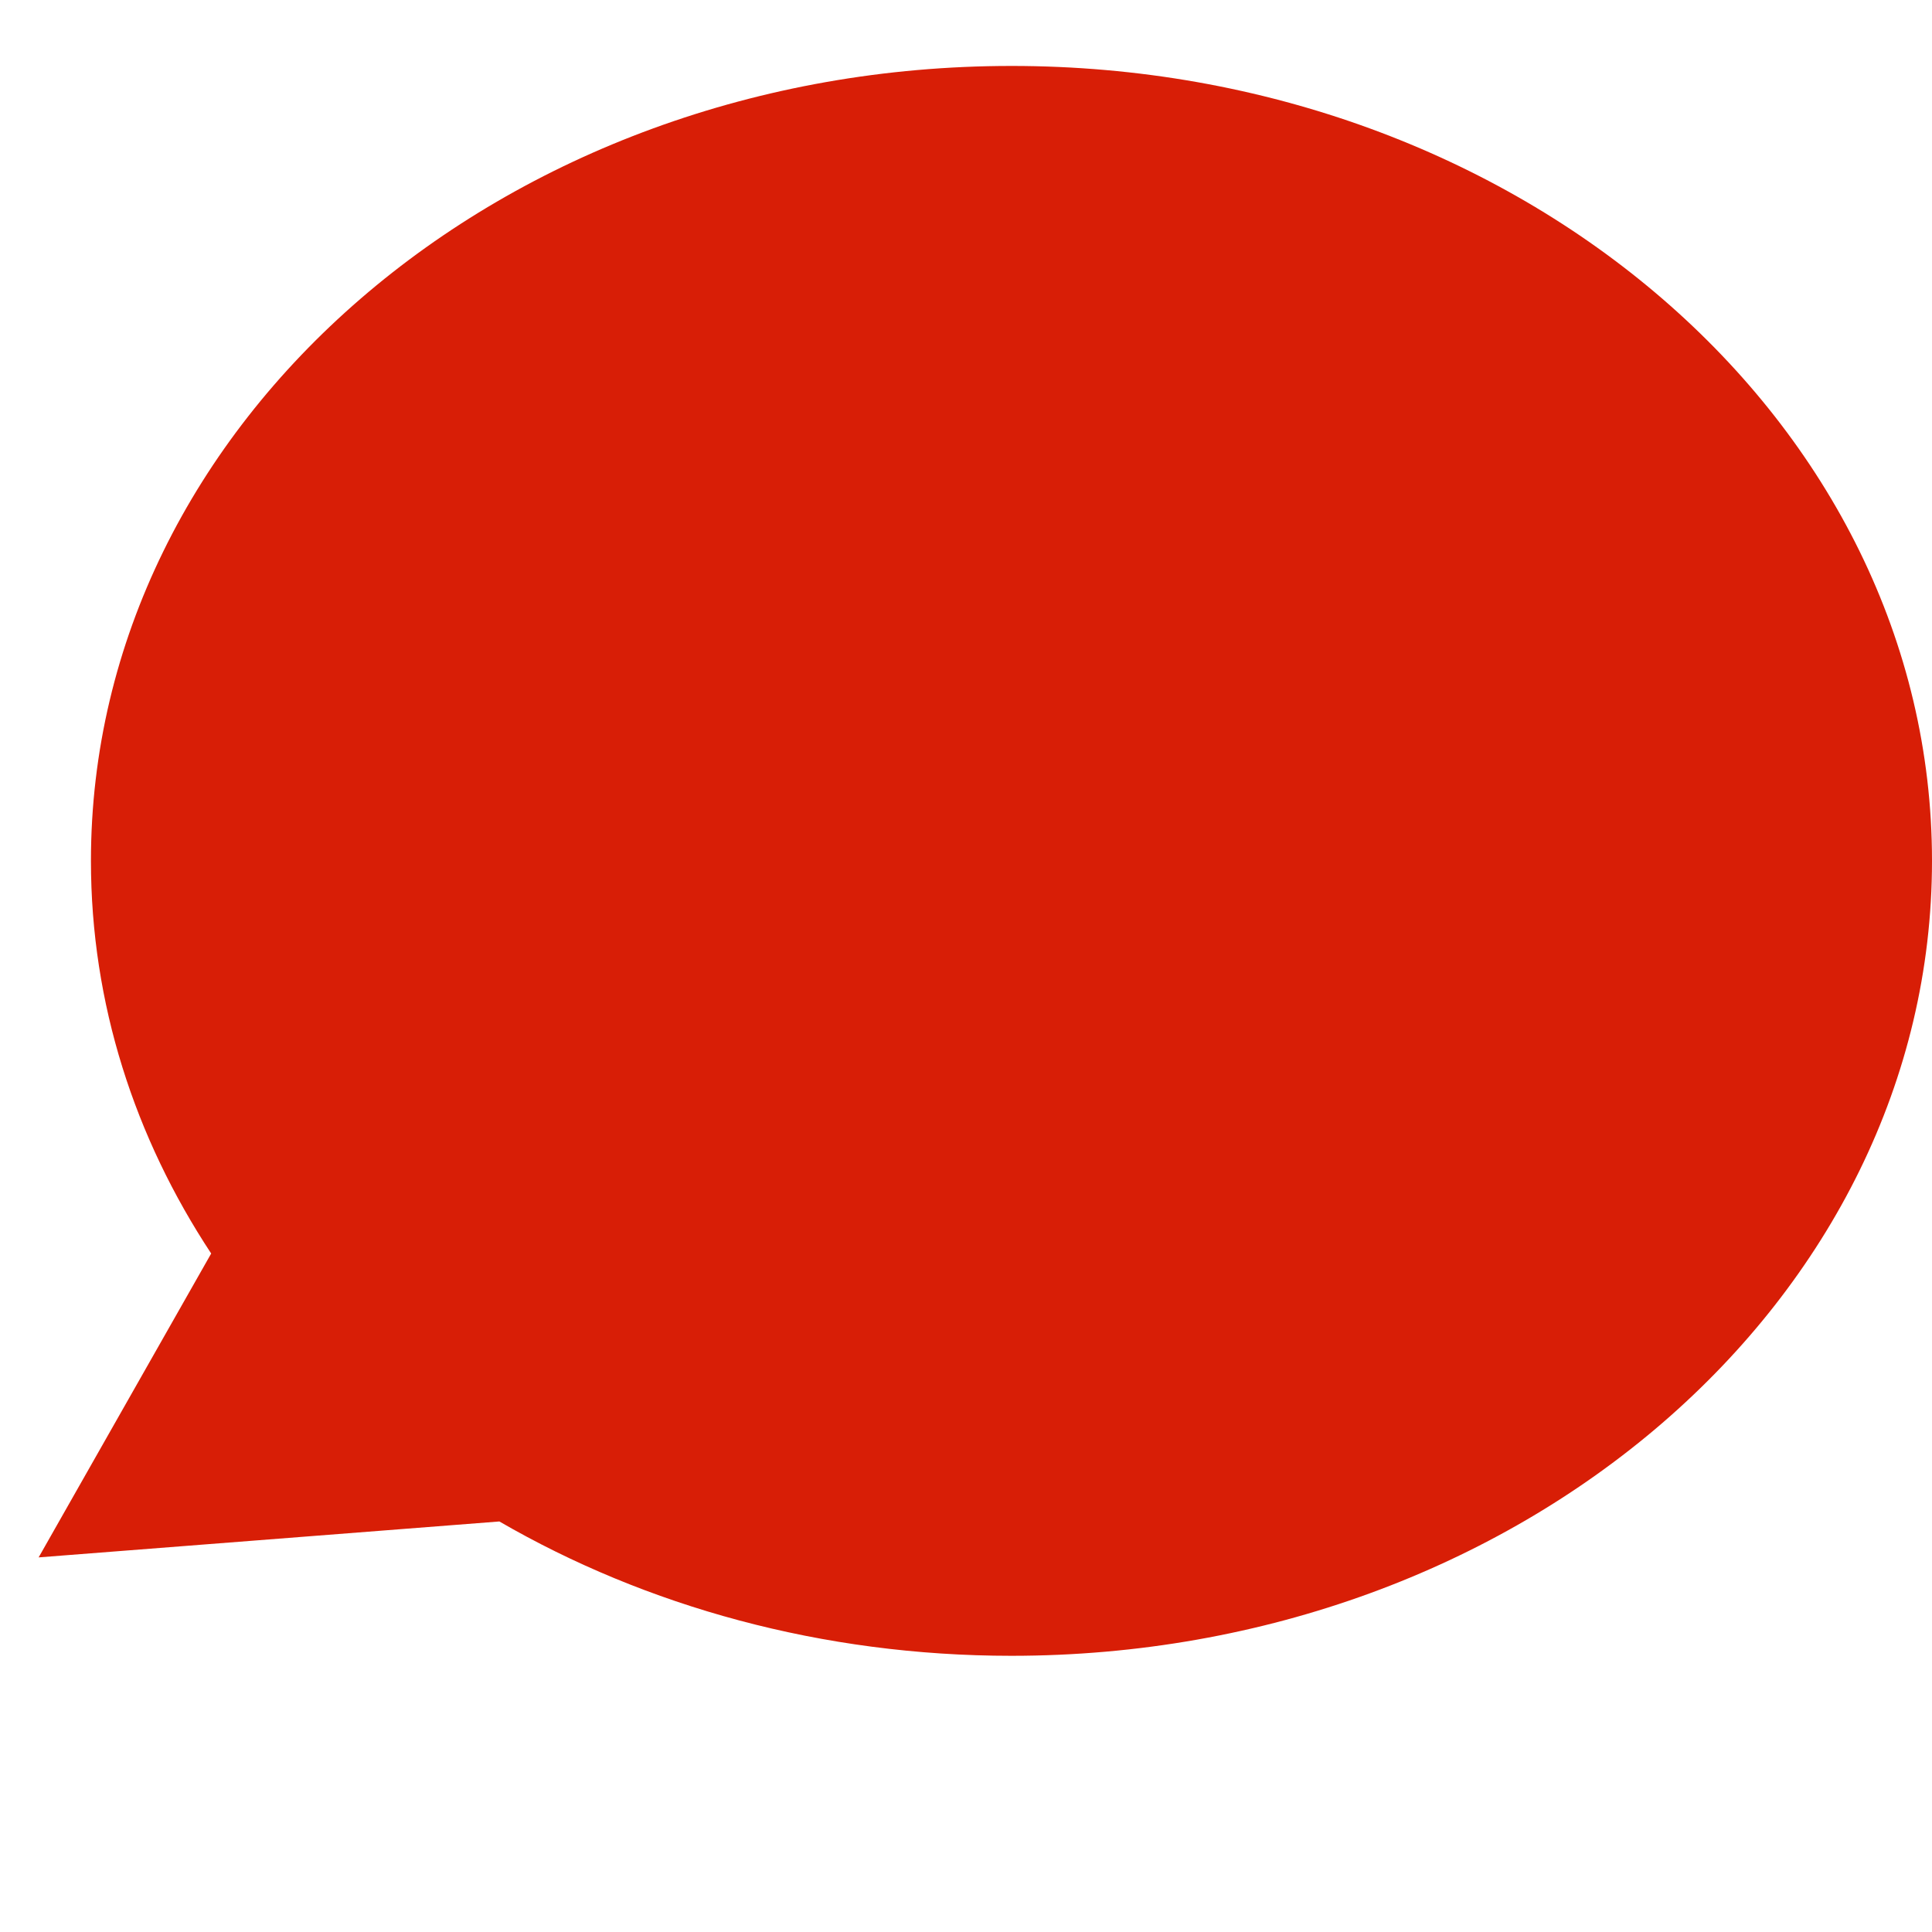
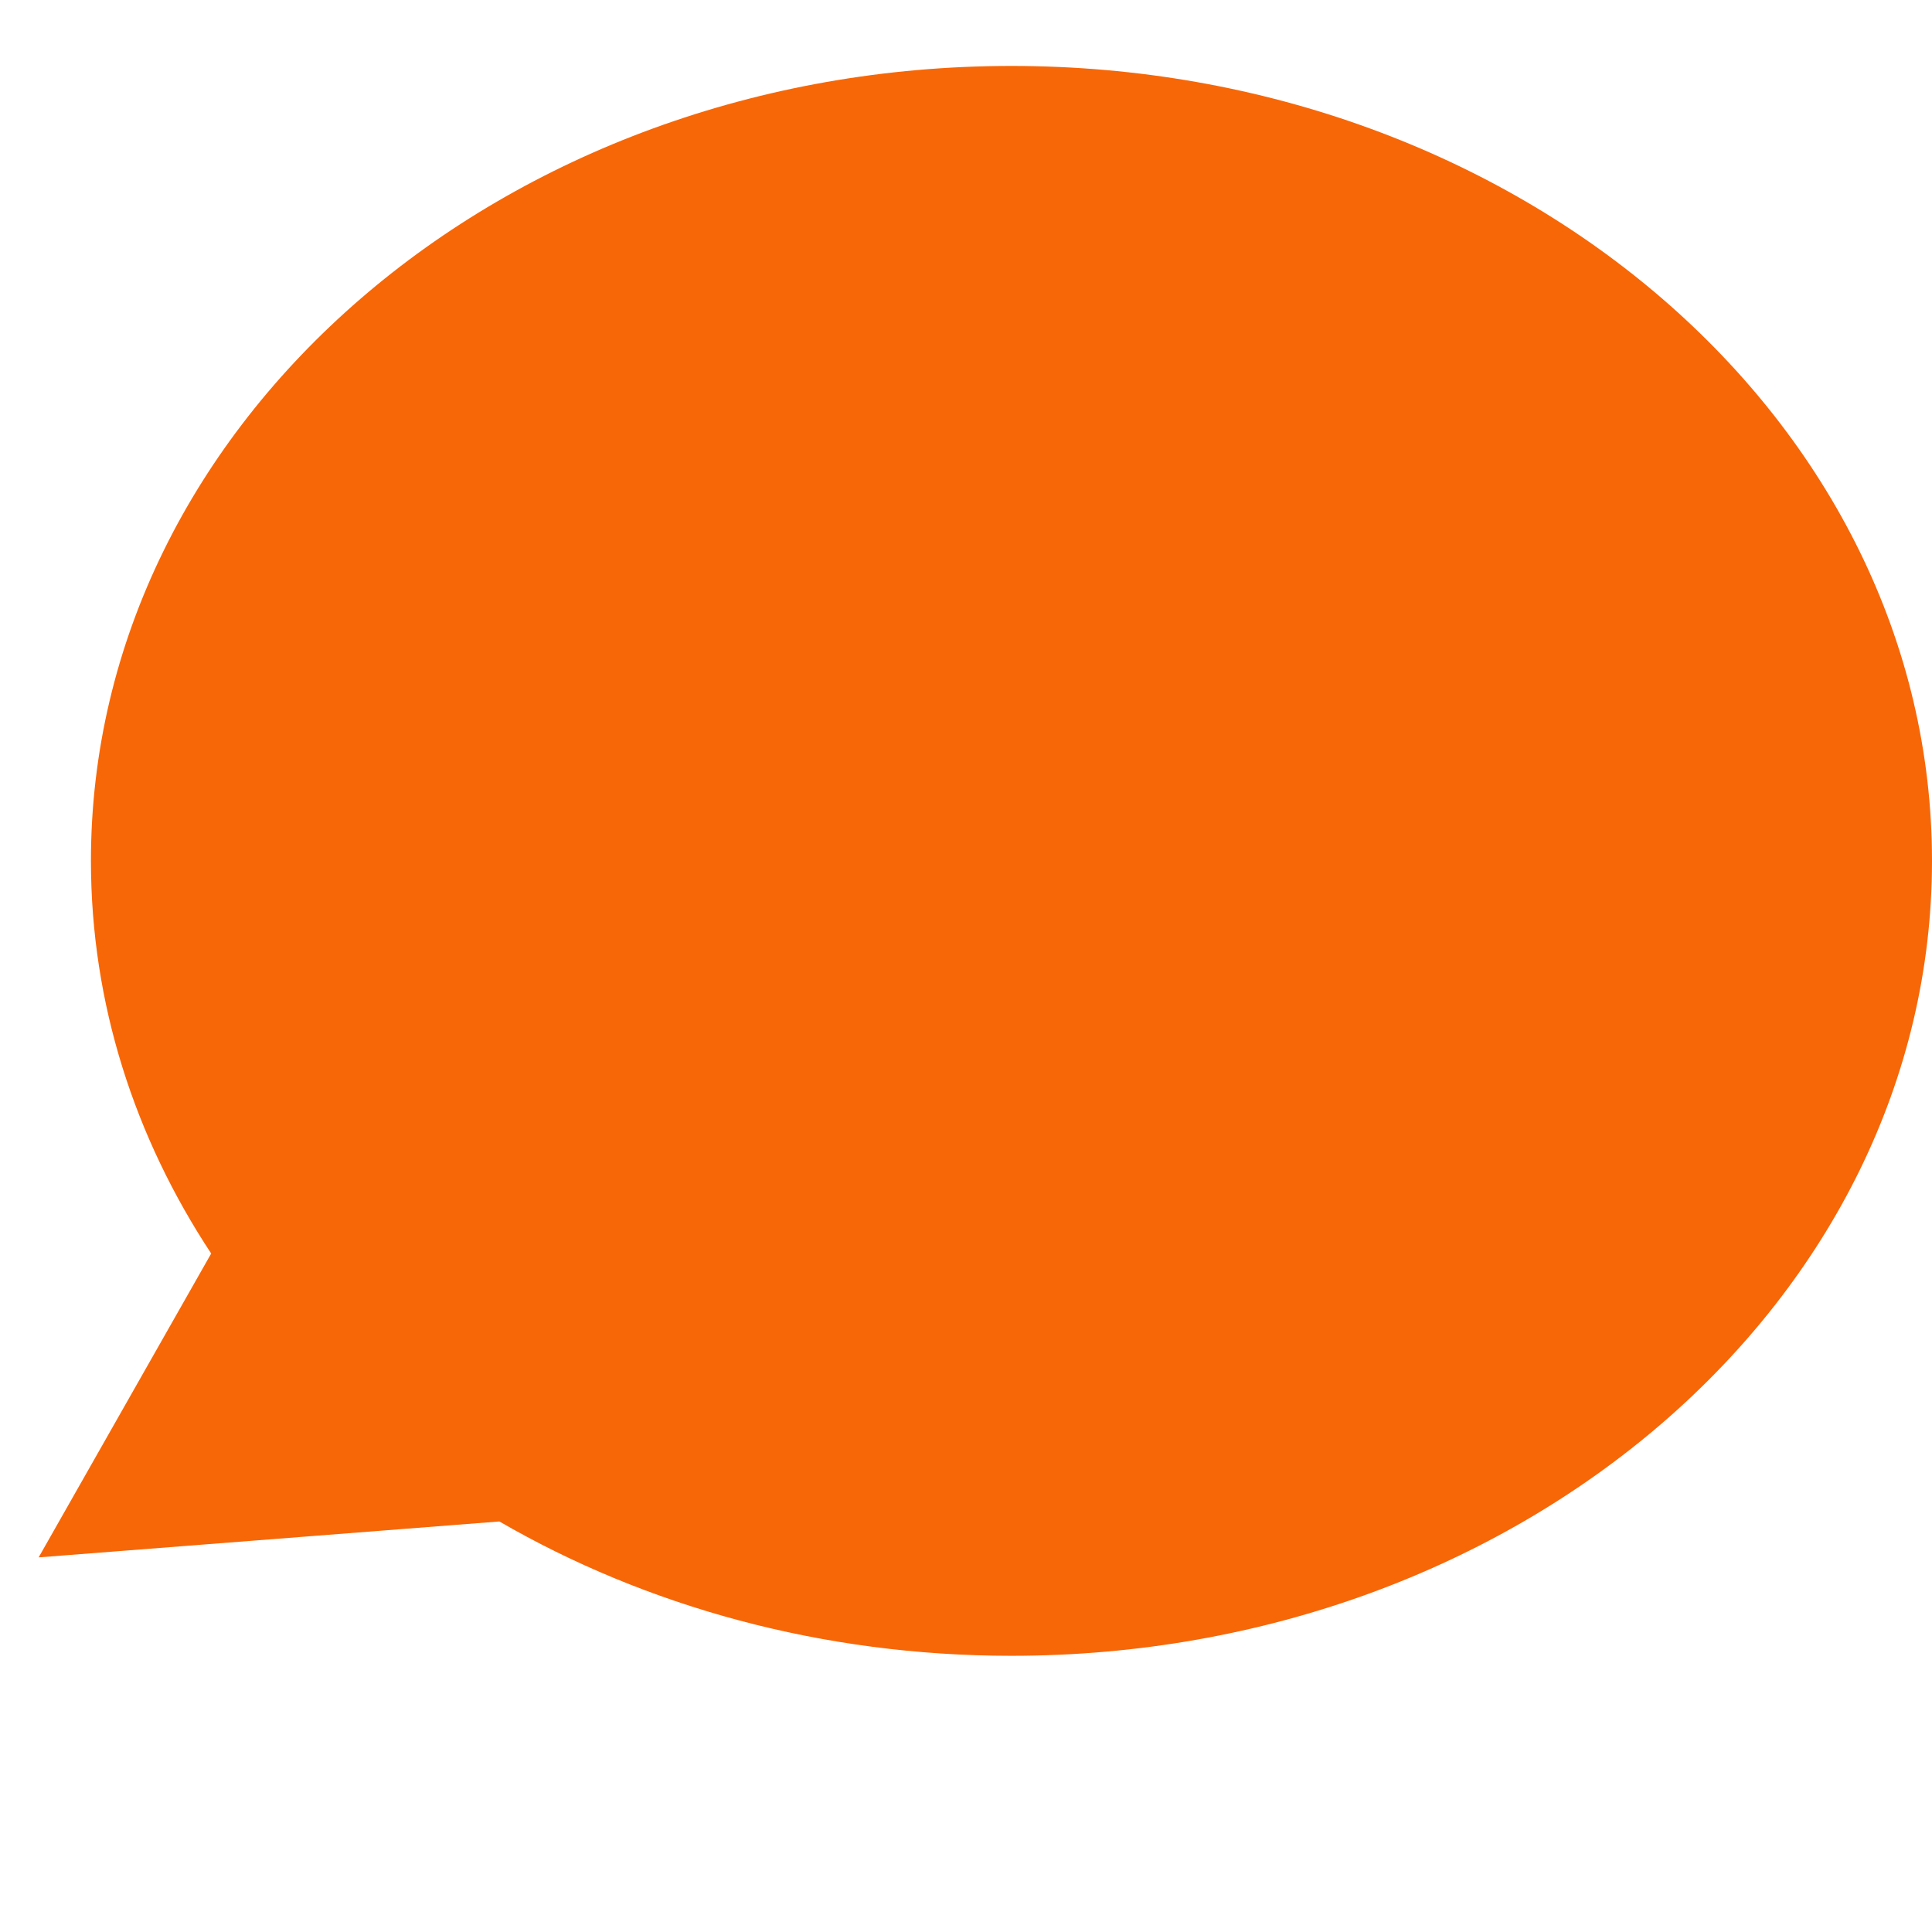
- <svg xmlns="http://www.w3.org/2000/svg" class="icon" width="32" height="32" viewBox="0 0 1024 1024">
-   <path fill="#d81e06" d="M536.095 34.95C266.65 34.95 48.2 223.57 48.2 456.283c0 75.715 23.244 146.709 63.733 208.108L20.48 825.446l244.193-19.036c77.61 44.954 170.957 71.199 271.422 71.199C805.55 877.609 1024 688.978 1024 456.274S805.55 34.949 536.095 34.949z" />
+ <svg xmlns="http://www.w3.org/2000/svg" class="icon" width="32px" height="32.00px" viewBox="0 0 1024 1024" version="1.1">
+   <path fill="#f76707" d="M536.095 34.949c-269.445 0-487.895 188.621-487.895 421.335 0 75.715 23.245 146.708 63.734 208.108L20.48 825.446l244.193-19.036c77.609 44.954 170.957 71.199 271.421 71.199C805.55 877.609 1024 688.978 1024 456.274S805.55 34.949 536.095 34.949z" />
</svg>
